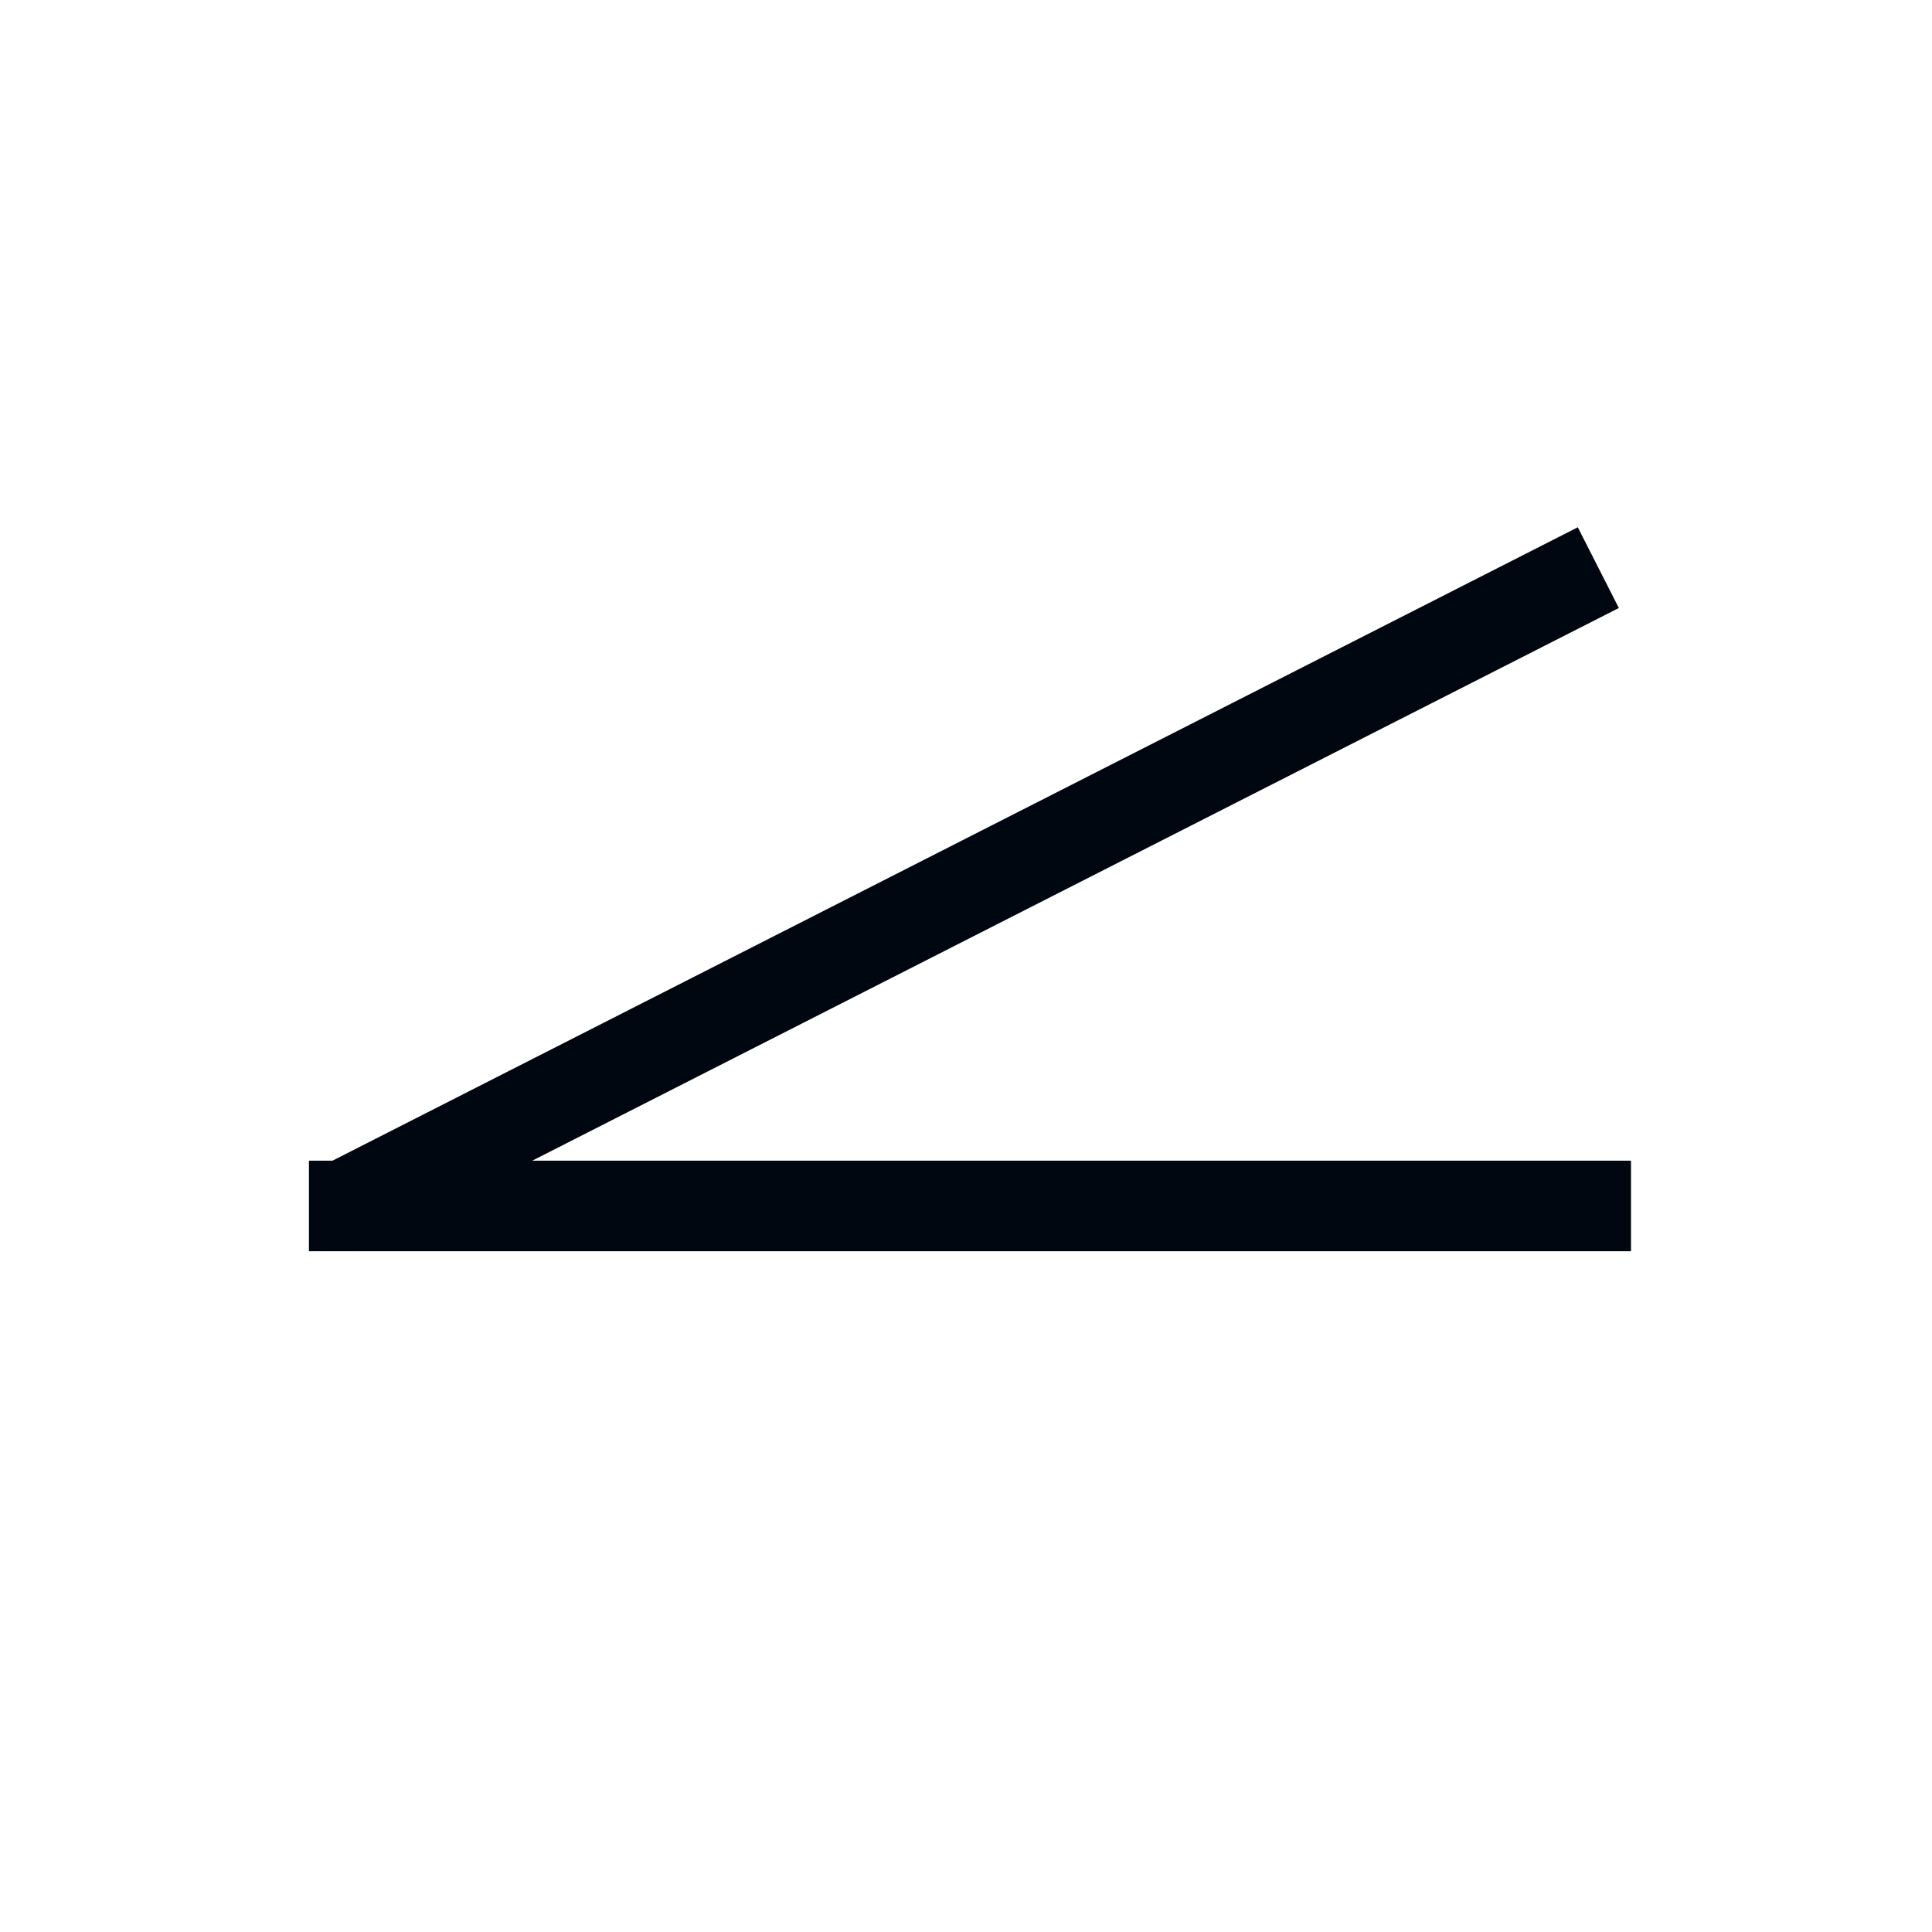
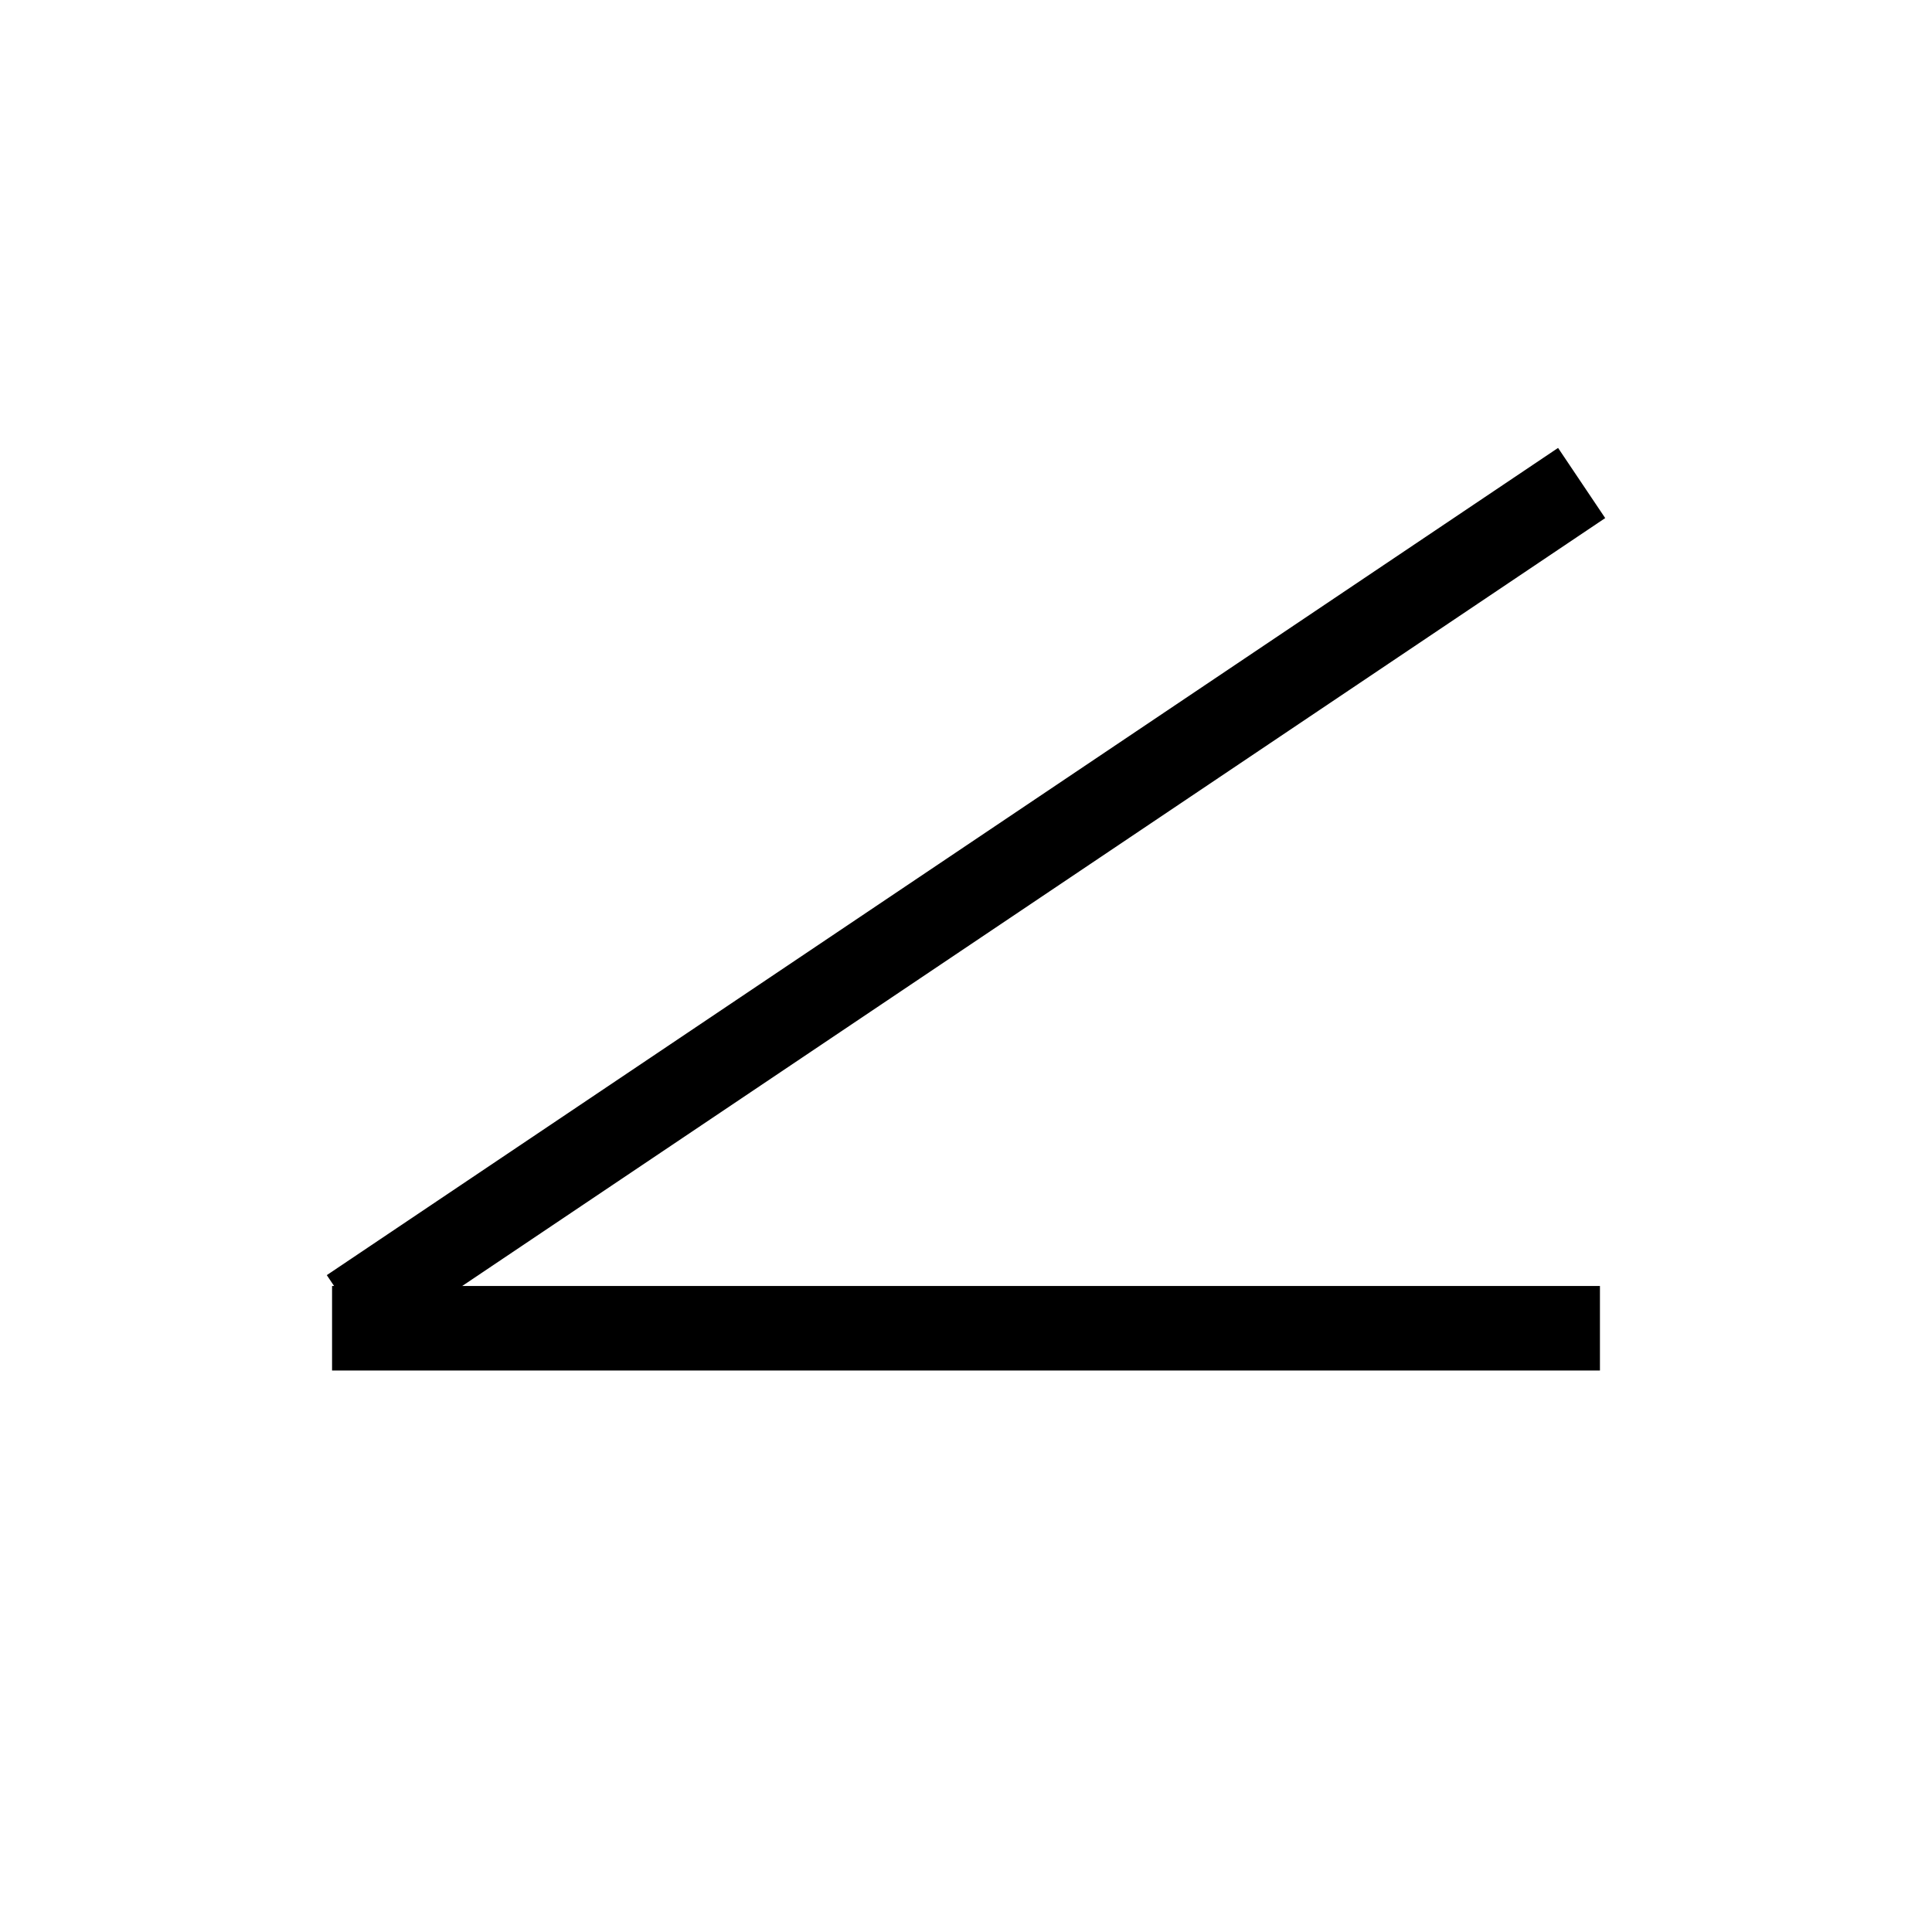
- <svg xmlns="http://www.w3.org/2000/svg" id="edgw2QC8MWh1" viewBox="0 0 64 64" shape-rendering="geometricPrecision" text-rendering="geometricPrecision" project-id="3c6b392022b142afb68b83b237c9db5d" export-id="57b60596105e4b25939e23780496715e" cached="false">
-   <rect width="56.811" height="3" rx="0" ry="0" transform="matrix(.737404-.375071 0.453362 0.891326 10.37379 38.77486)" fill="#010710" />
-   <rect width="64" height="3" rx="0" ry="0" transform="matrix(.684291 0 0 1 10.23414 38.44884)" fill="#010710" />
+ <svg xmlns="http://www.w3.org/2000/svg" id="eow70FfPhuv1" viewBox="0 0 32 32" shape-rendering="geometricPrecision" text-rendering="geometricPrecision" project-id="e286db023f4f4bd8b7707e54fa0de8c8" export-id="b5c117f1f33846db8920d49648593b6f" cached="false">
+   <path d="M436.501,385.253h-300.001" transform="matrix(.07 0 0 0.07-4.054988-4.967707)" fill="none" stroke="#000" stroke-width="20" stroke-miterlimit="10" />
+   <path d="M142.158,383.48L433.498,187.747" transform="matrix(.07 0 0 0.07-4.147963-5.142292)" fill="none" stroke="#000" stroke-width="20" stroke-miterlimit="10" />
</svg>
